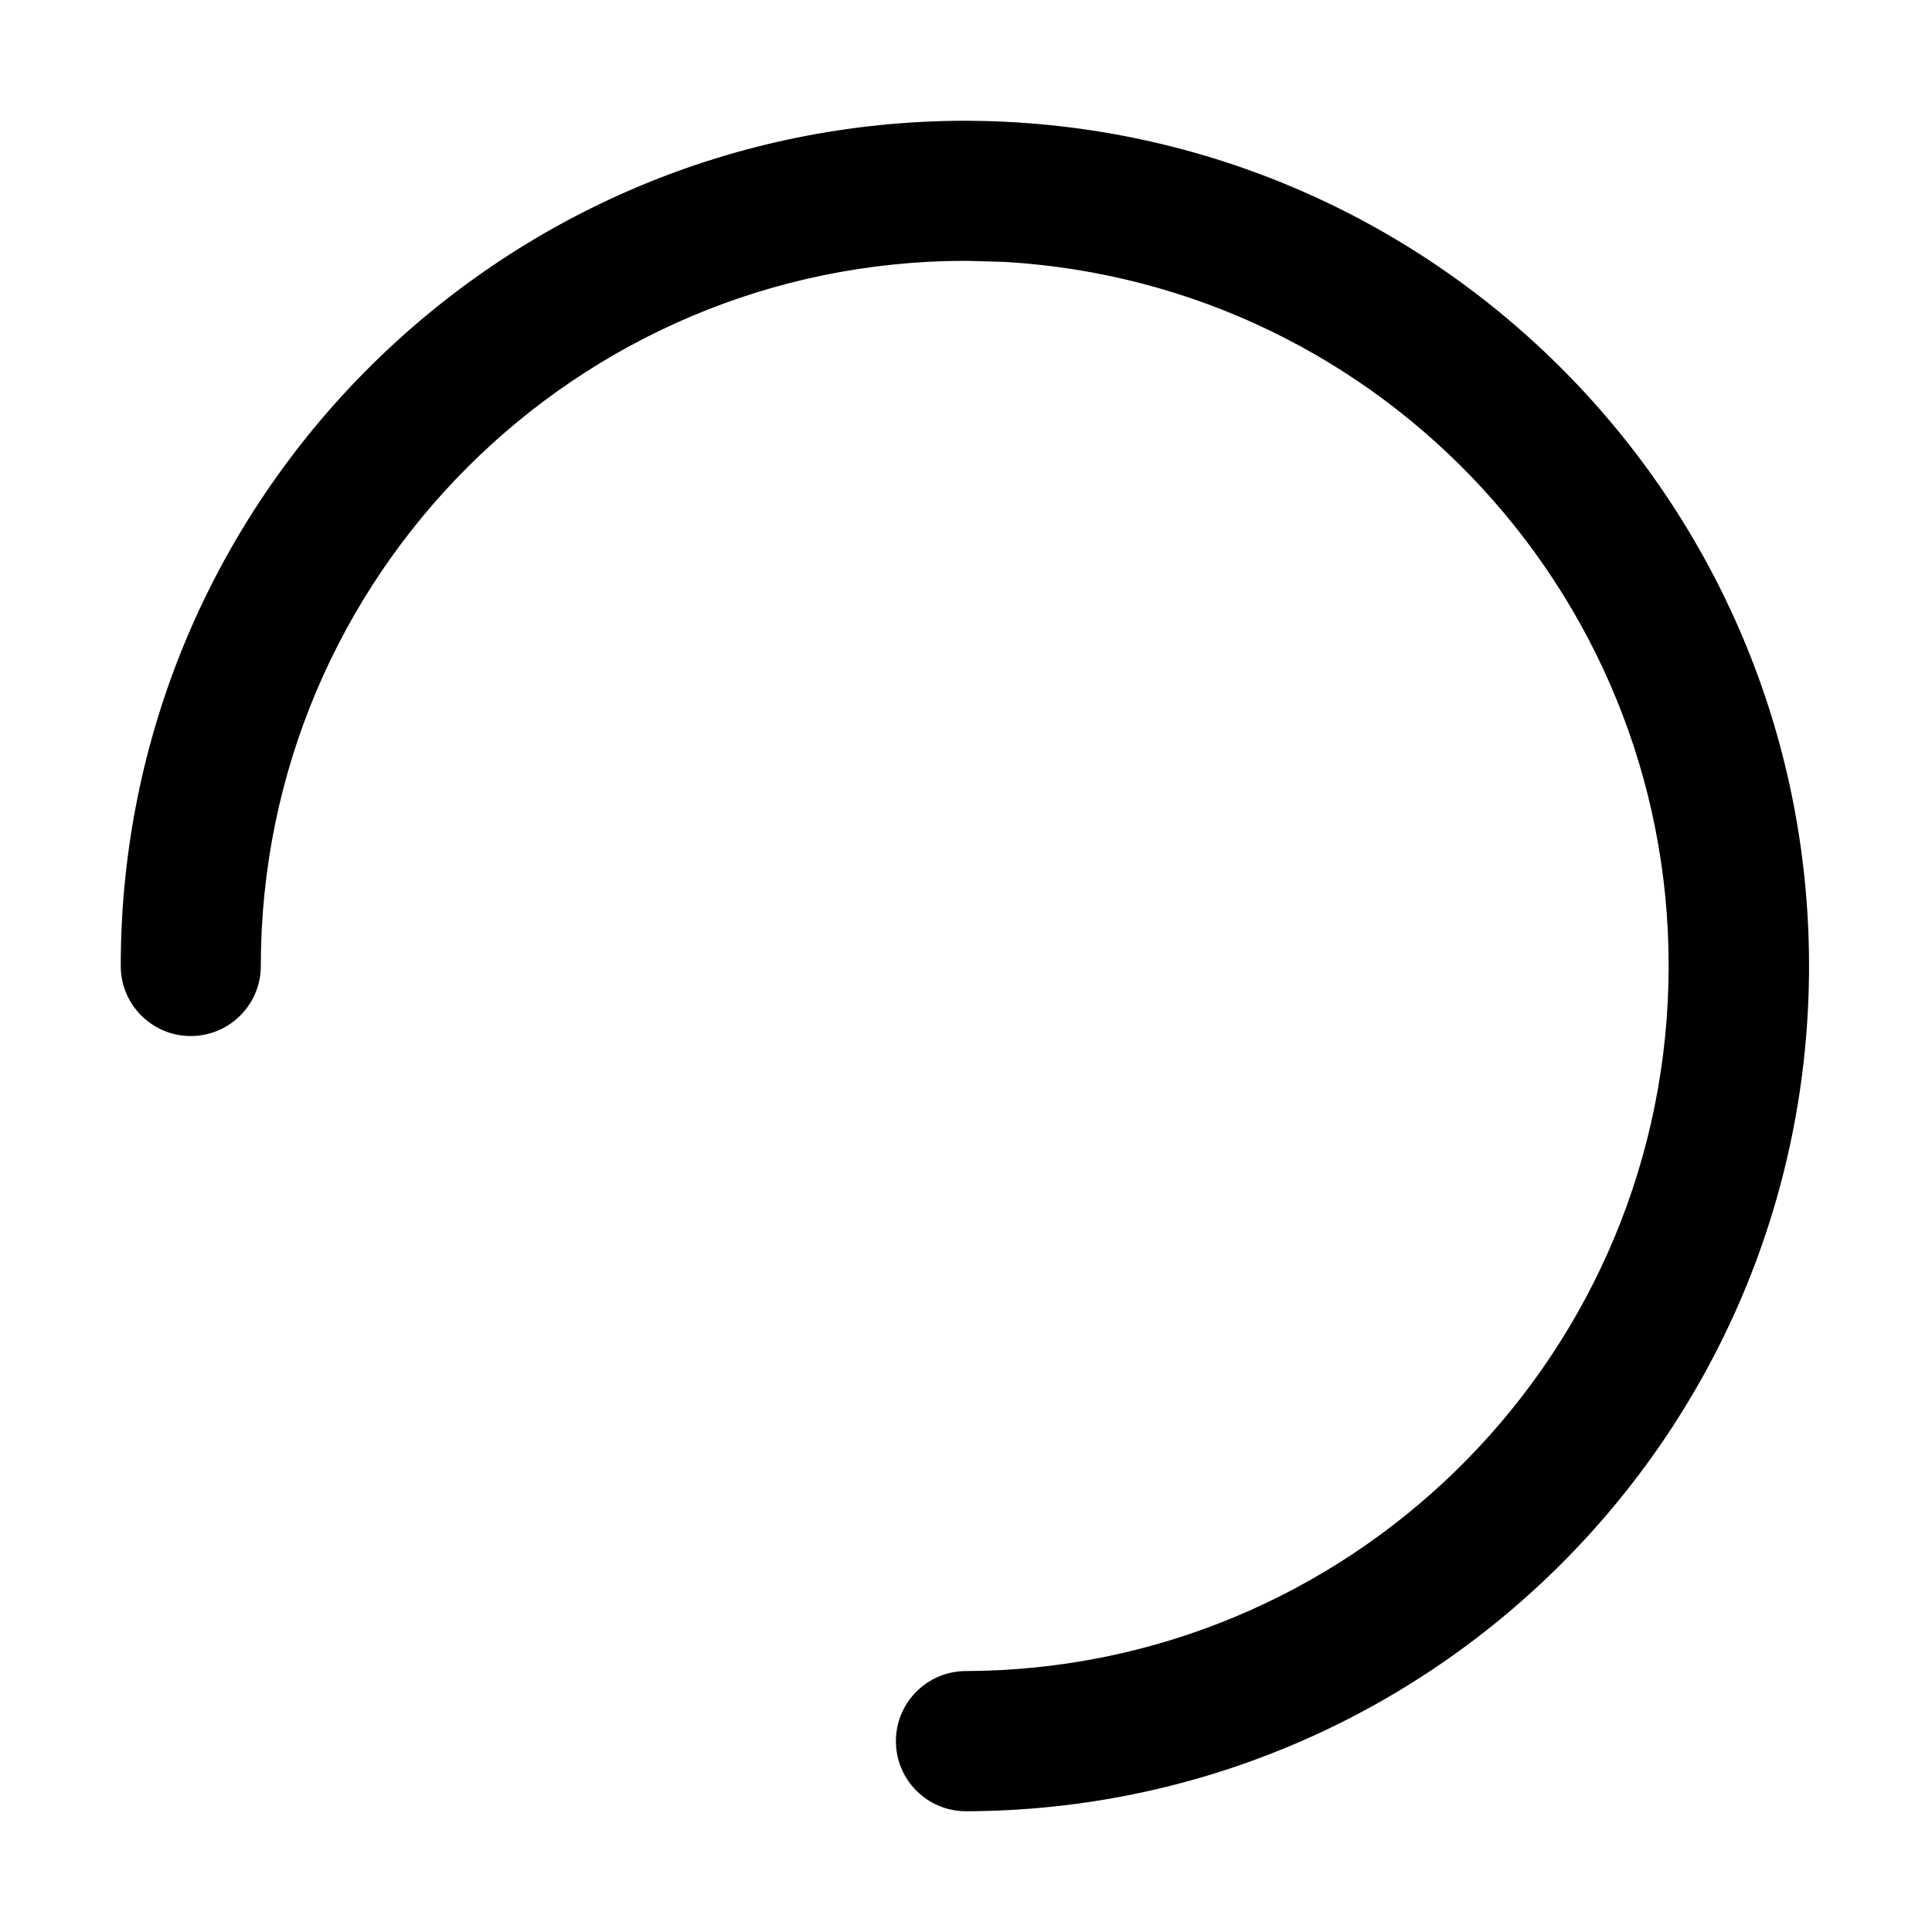
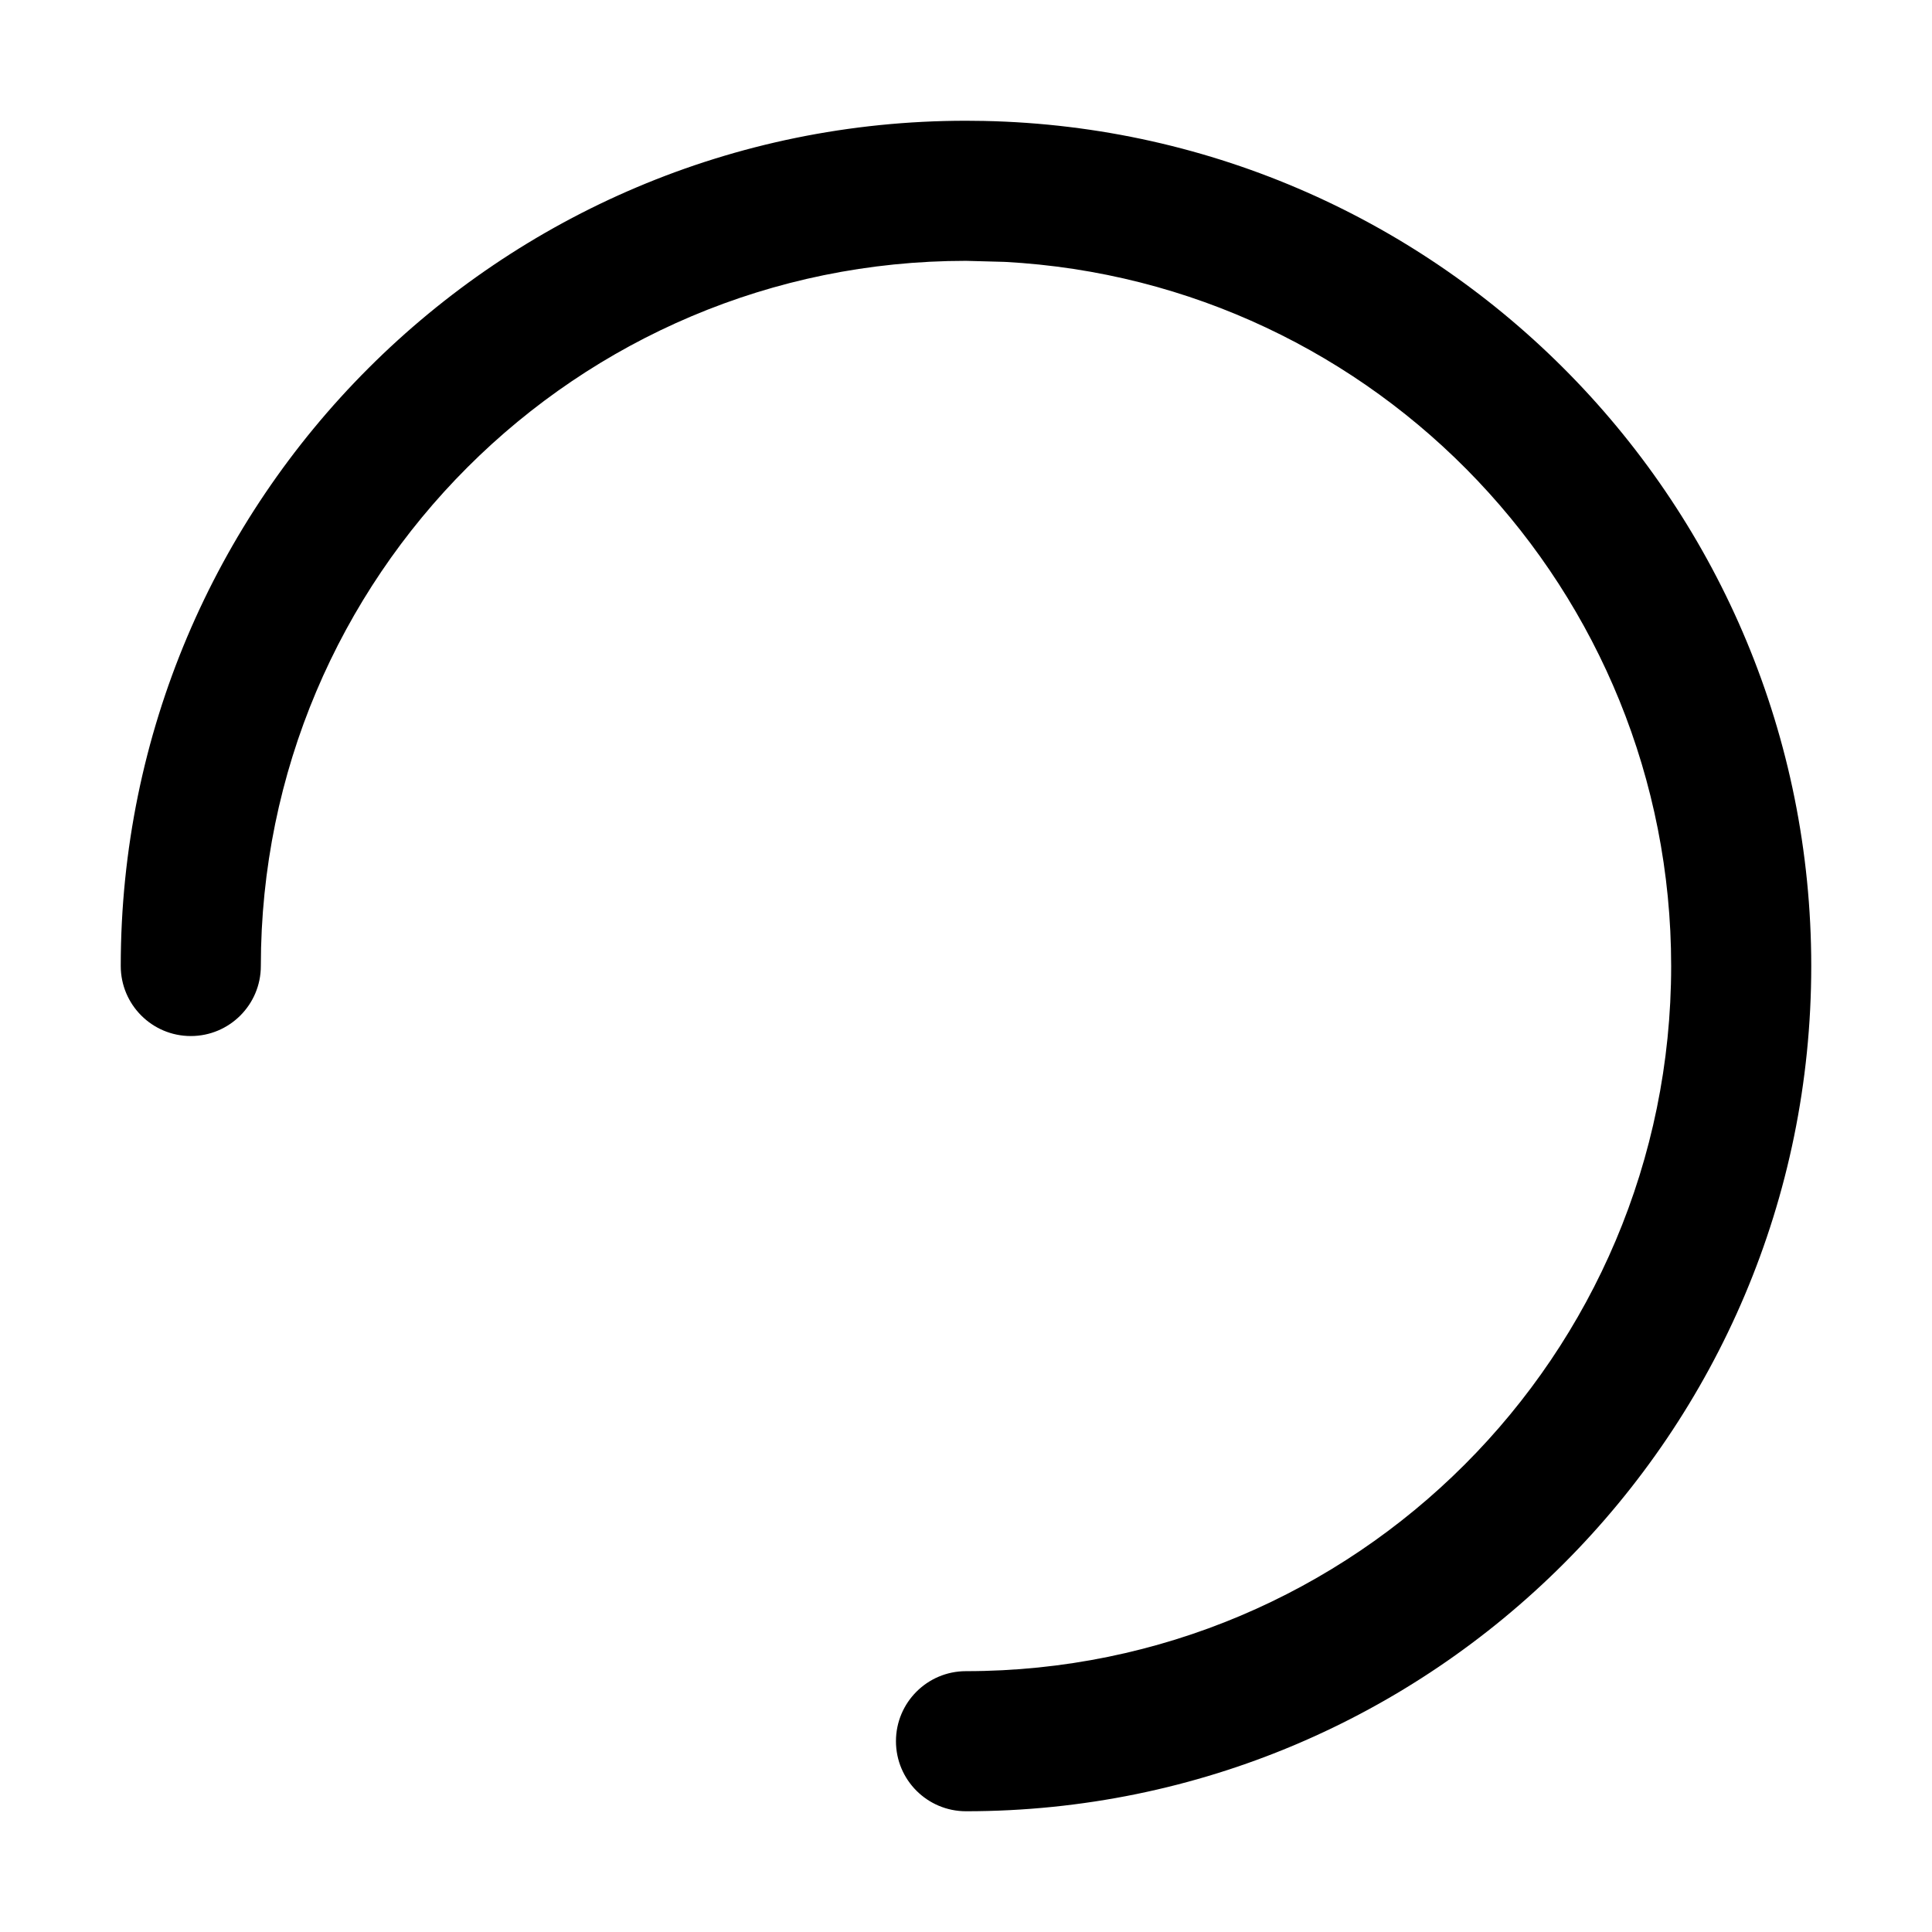
- <svg xmlns="http://www.w3.org/2000/svg" viewBox="0 0 1024 1024" width="16" height="16">
-   <defs>
-     <style />
-   </defs>
-   <path d="M521.472 64.128L512 64A448 448 0 0064 512a37.12 37.12 0 1074.24 0A373.76 373.76 0 01512 138.24l20.48.576A373.76 373.76 0 01512 885.696 37.12 37.12 0 10512 960a448 448 0 009.472-895.872z" />
+ <svg xmlns="http://www.w3.org/2000/svg" viewBox="0 0 1024 1024">
+   <path fill="currentColor" fill-rule="evenodd" d="M521.496 64.099L512 64C264.576 64 64 264.576 64 512c0 20.504 16.622 37.125 37.125 37.125 20.504 0 37.126-16.621 37.126-37.125 0-206.416 167.333-373.75 373.749-373.75l20.502.55C730.114 149.382 885.749 313.245 885.749 512c0 206.416-167.333 373.75-373.749 373.75-20.504 0-37.125 16.62-37.125 37.125C474.875 943.378 491.496 960 512 960c247.424 0 448-200.576 448-448 0-243.771-194.977-442.83-438.504-447.901z" />
</svg>
